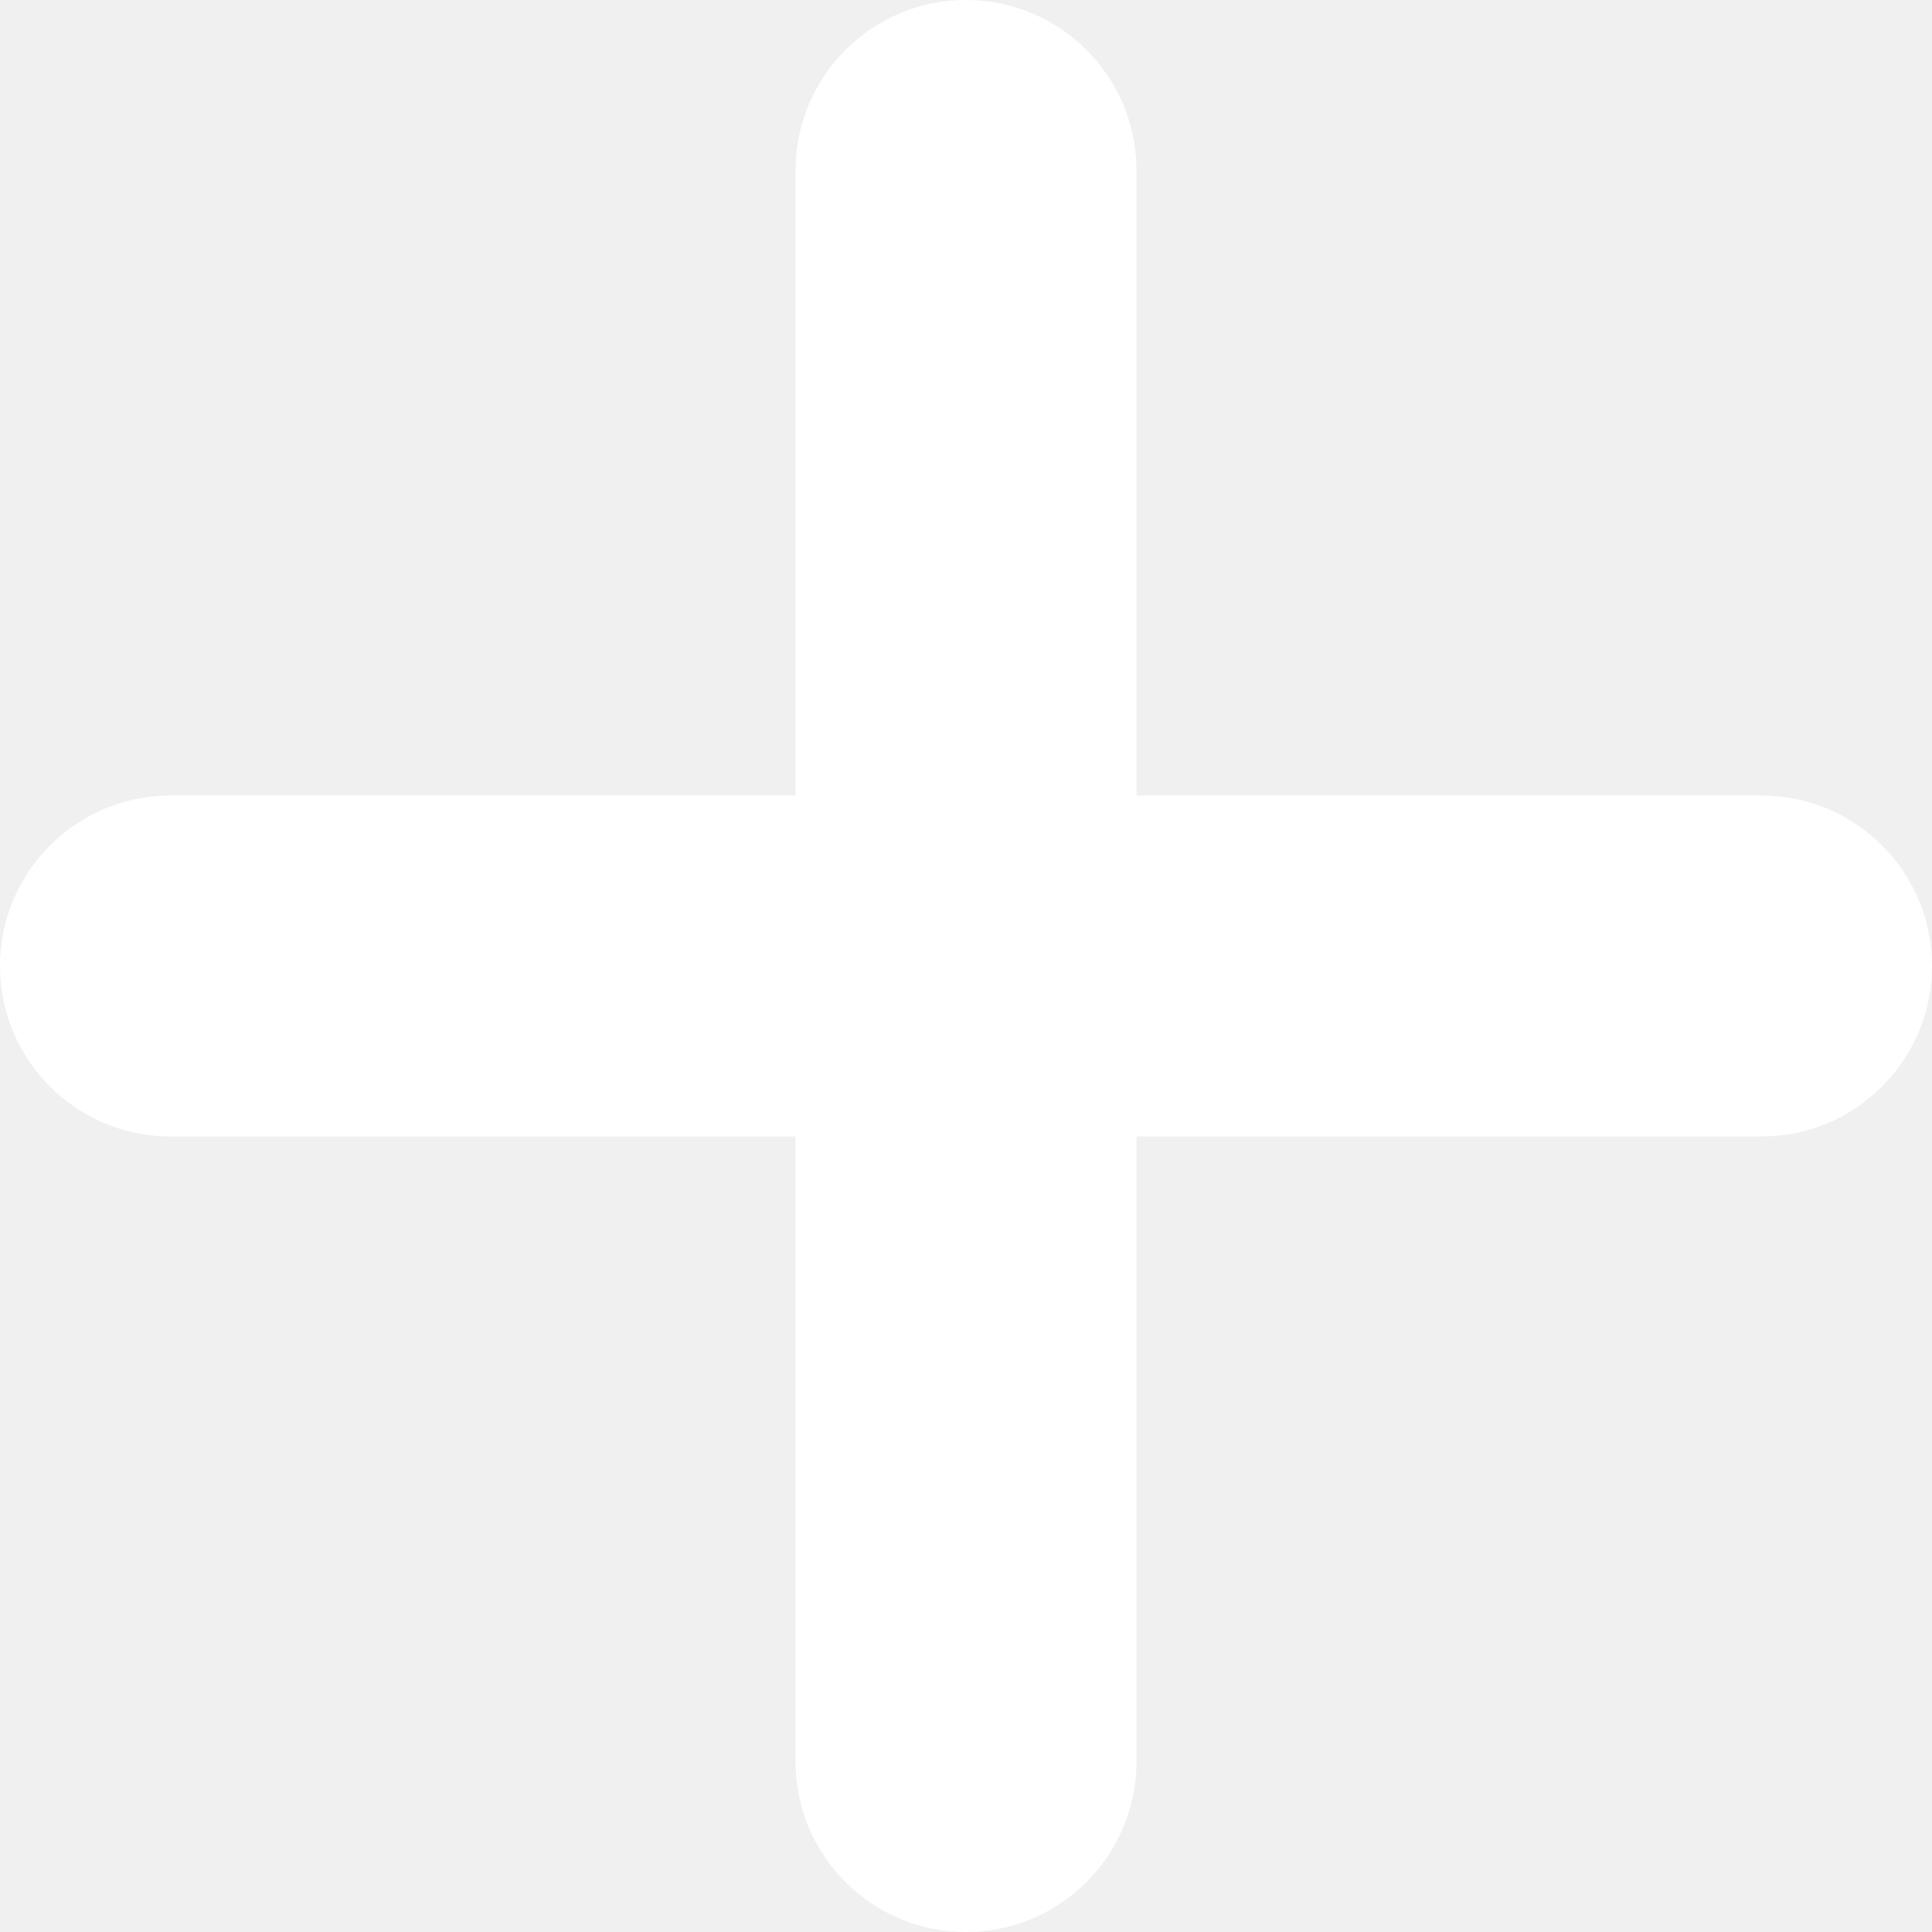
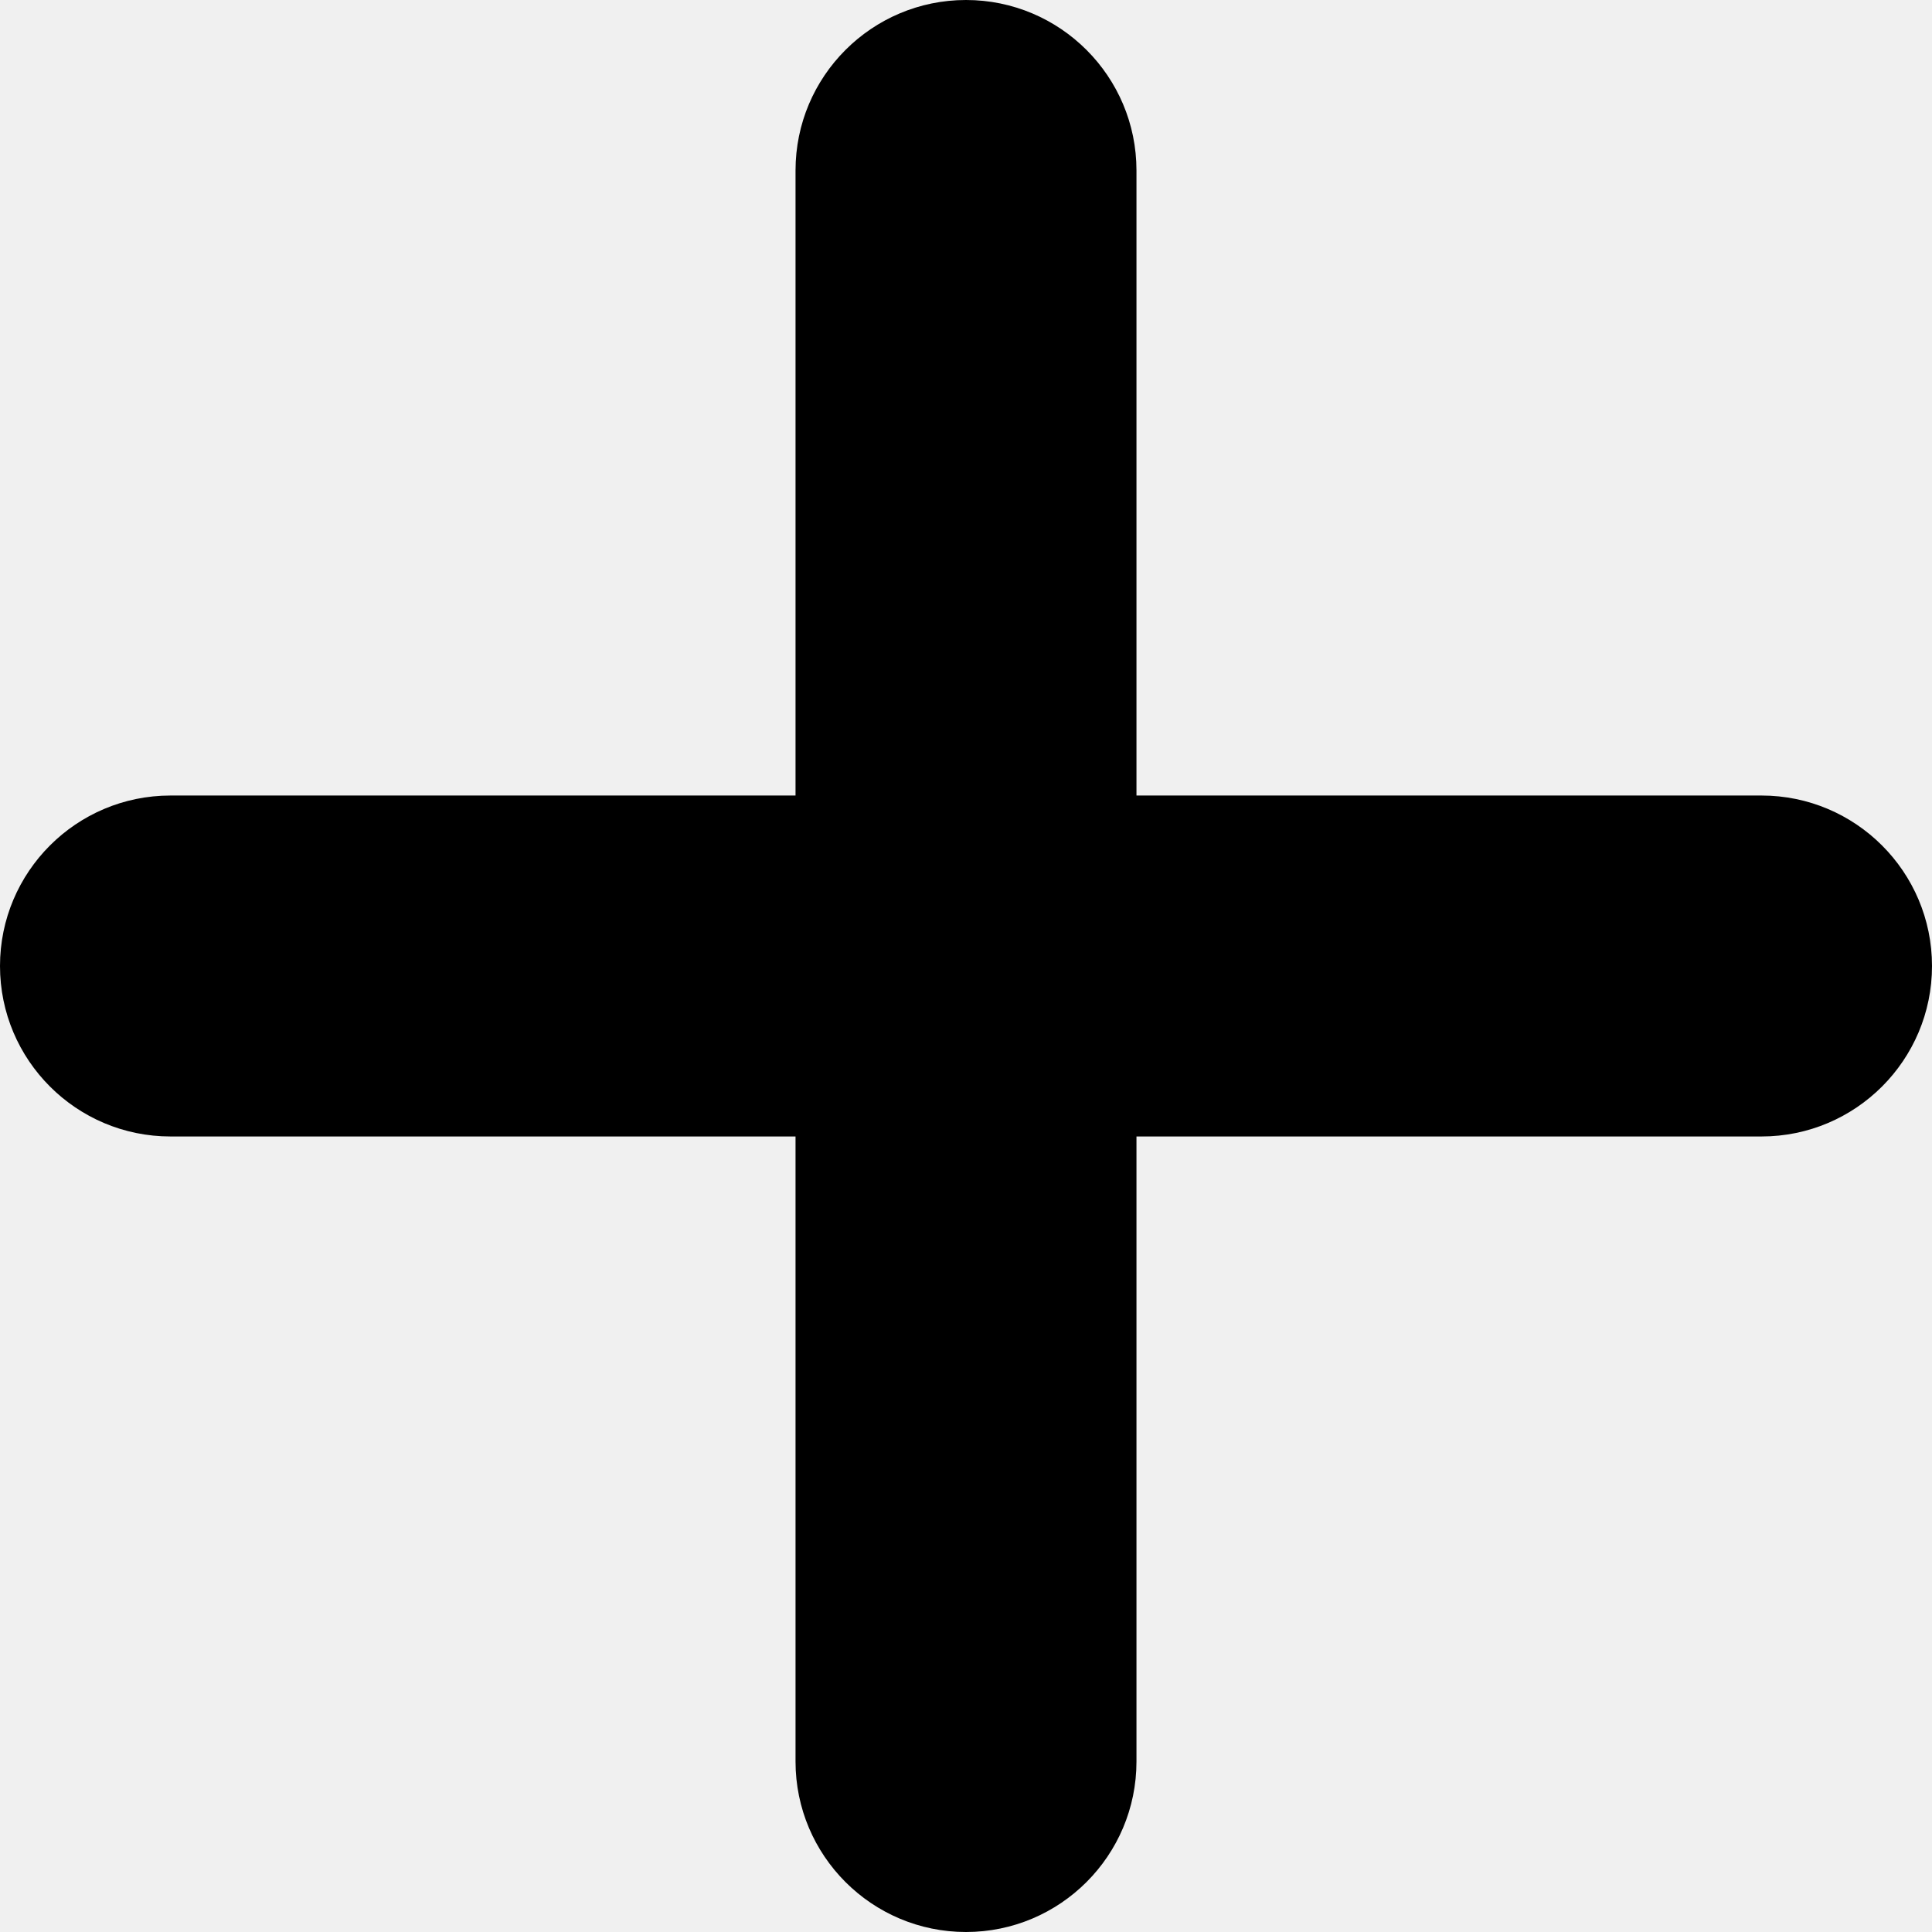
- <svg xmlns="http://www.w3.org/2000/svg" width="17" height="17" viewBox="0 0 17 17" fill="none">
-   <path fill-rule="evenodd" clip-rule="evenodd" d="M17 8.5C17 9.328 16.328 10 15.5 10H1.5C0.672 10 0 9.328 0 8.5V8.5C0 7.672 0.672 7 1.5 7H15.5C16.328 7 17 7.672 17 8.5V8.5Z" fill="white" />
-   <path fill-rule="evenodd" clip-rule="evenodd" d="M8.5 17C7.672 17 7 16.328 7 15.5L7 1.5C7 0.672 7.672 -4.15634e-08 8.5 -2.67756e-08V-2.67756e-08C9.328 -1.19878e-08 10 0.672 10 1.5L10 15.5C10 16.328 9.328 17 8.5 17V17Z" fill="white" />
+ <svg xmlns="http://www.w3.org/2000/svg" width="17" height="17" viewBox="0 0 17 17" fill="none" id="icon">
+   <path fill-rule="evenodd" clip-rule="evenodd" d="M17 8.5C17 9.328 16.328 10 15.5 10H1.5C0.672 10 0 9.328 0 8.5V8.5C0 7.672 0.672 7 1.5 7H15.5C16.328 7 17 7.672 17 8.5V8.5Z" fill="currentColor" />
+   <path fill-rule="evenodd" clip-rule="evenodd" d="M8.5 17C7.672 17 7 16.328 7 15.5L7 1.5C7 0.672 7.672 -4.15634e-08 8.5 -2.67756e-08V-2.67756e-08C9.328 -1.19878e-08 10 0.672 10 1.5L10 15.5C10 16.328 9.328 17 8.5 17V17Z" fill="currentColor" />
</svg>
